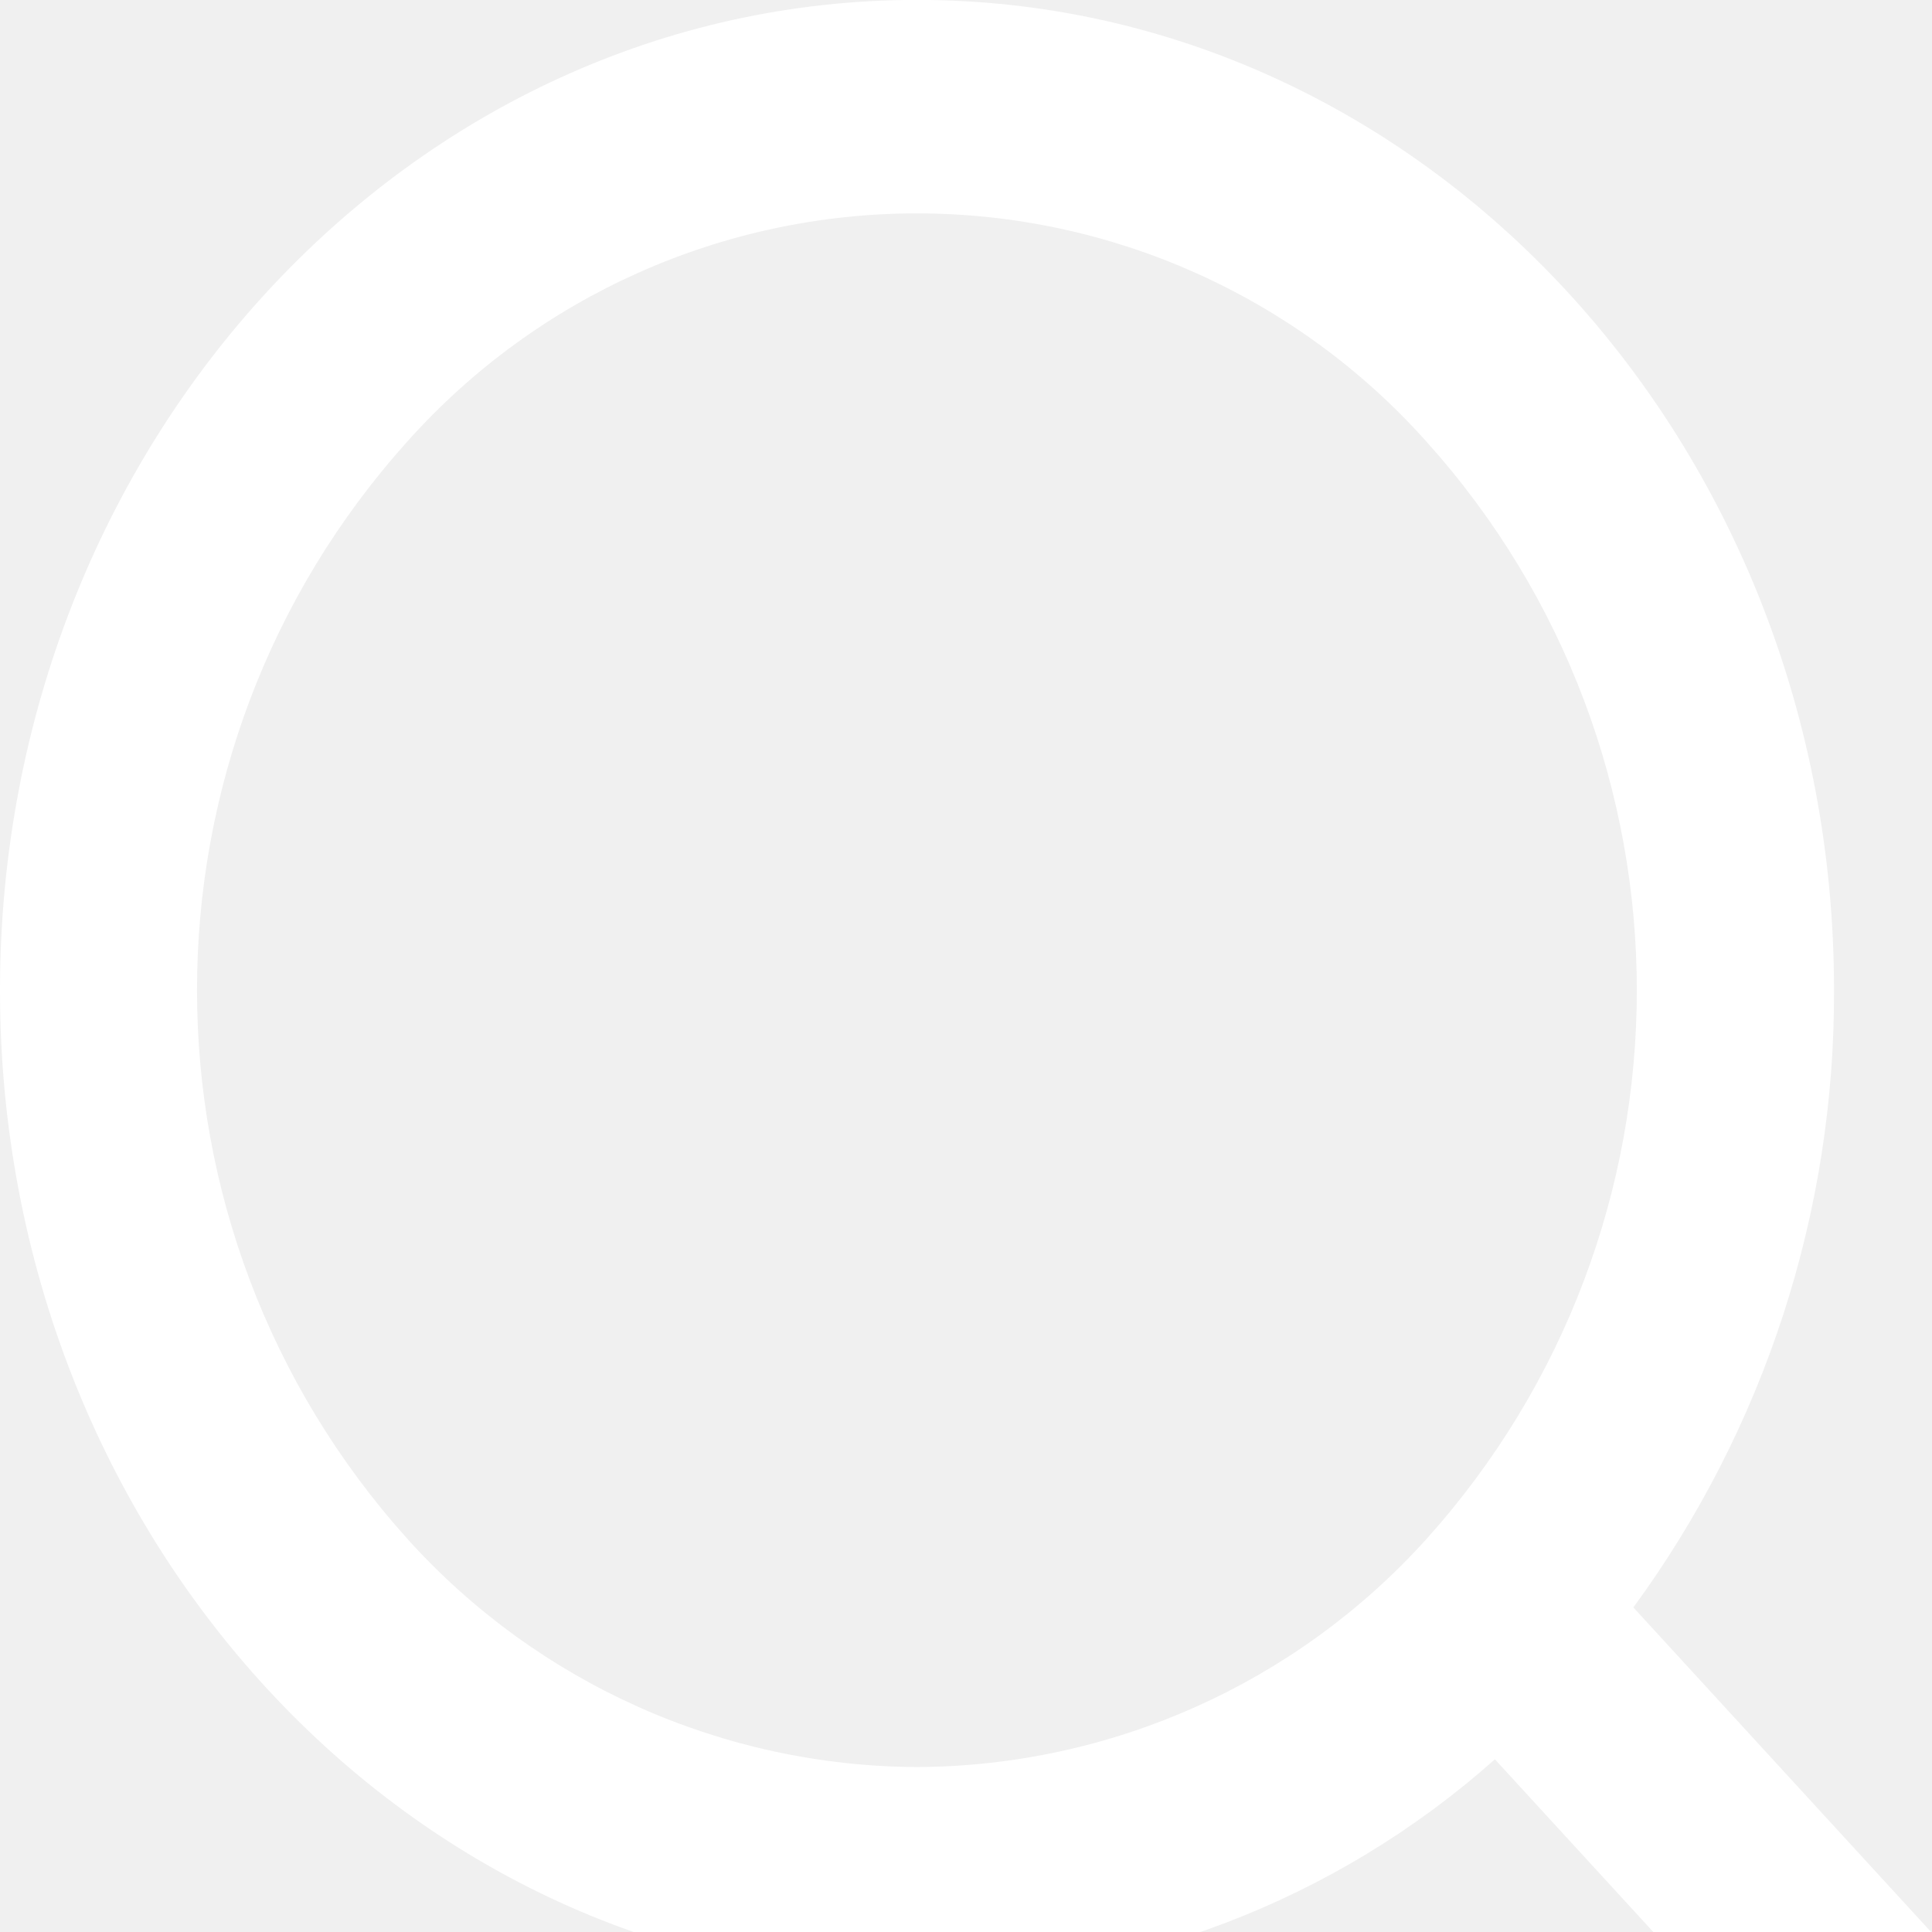
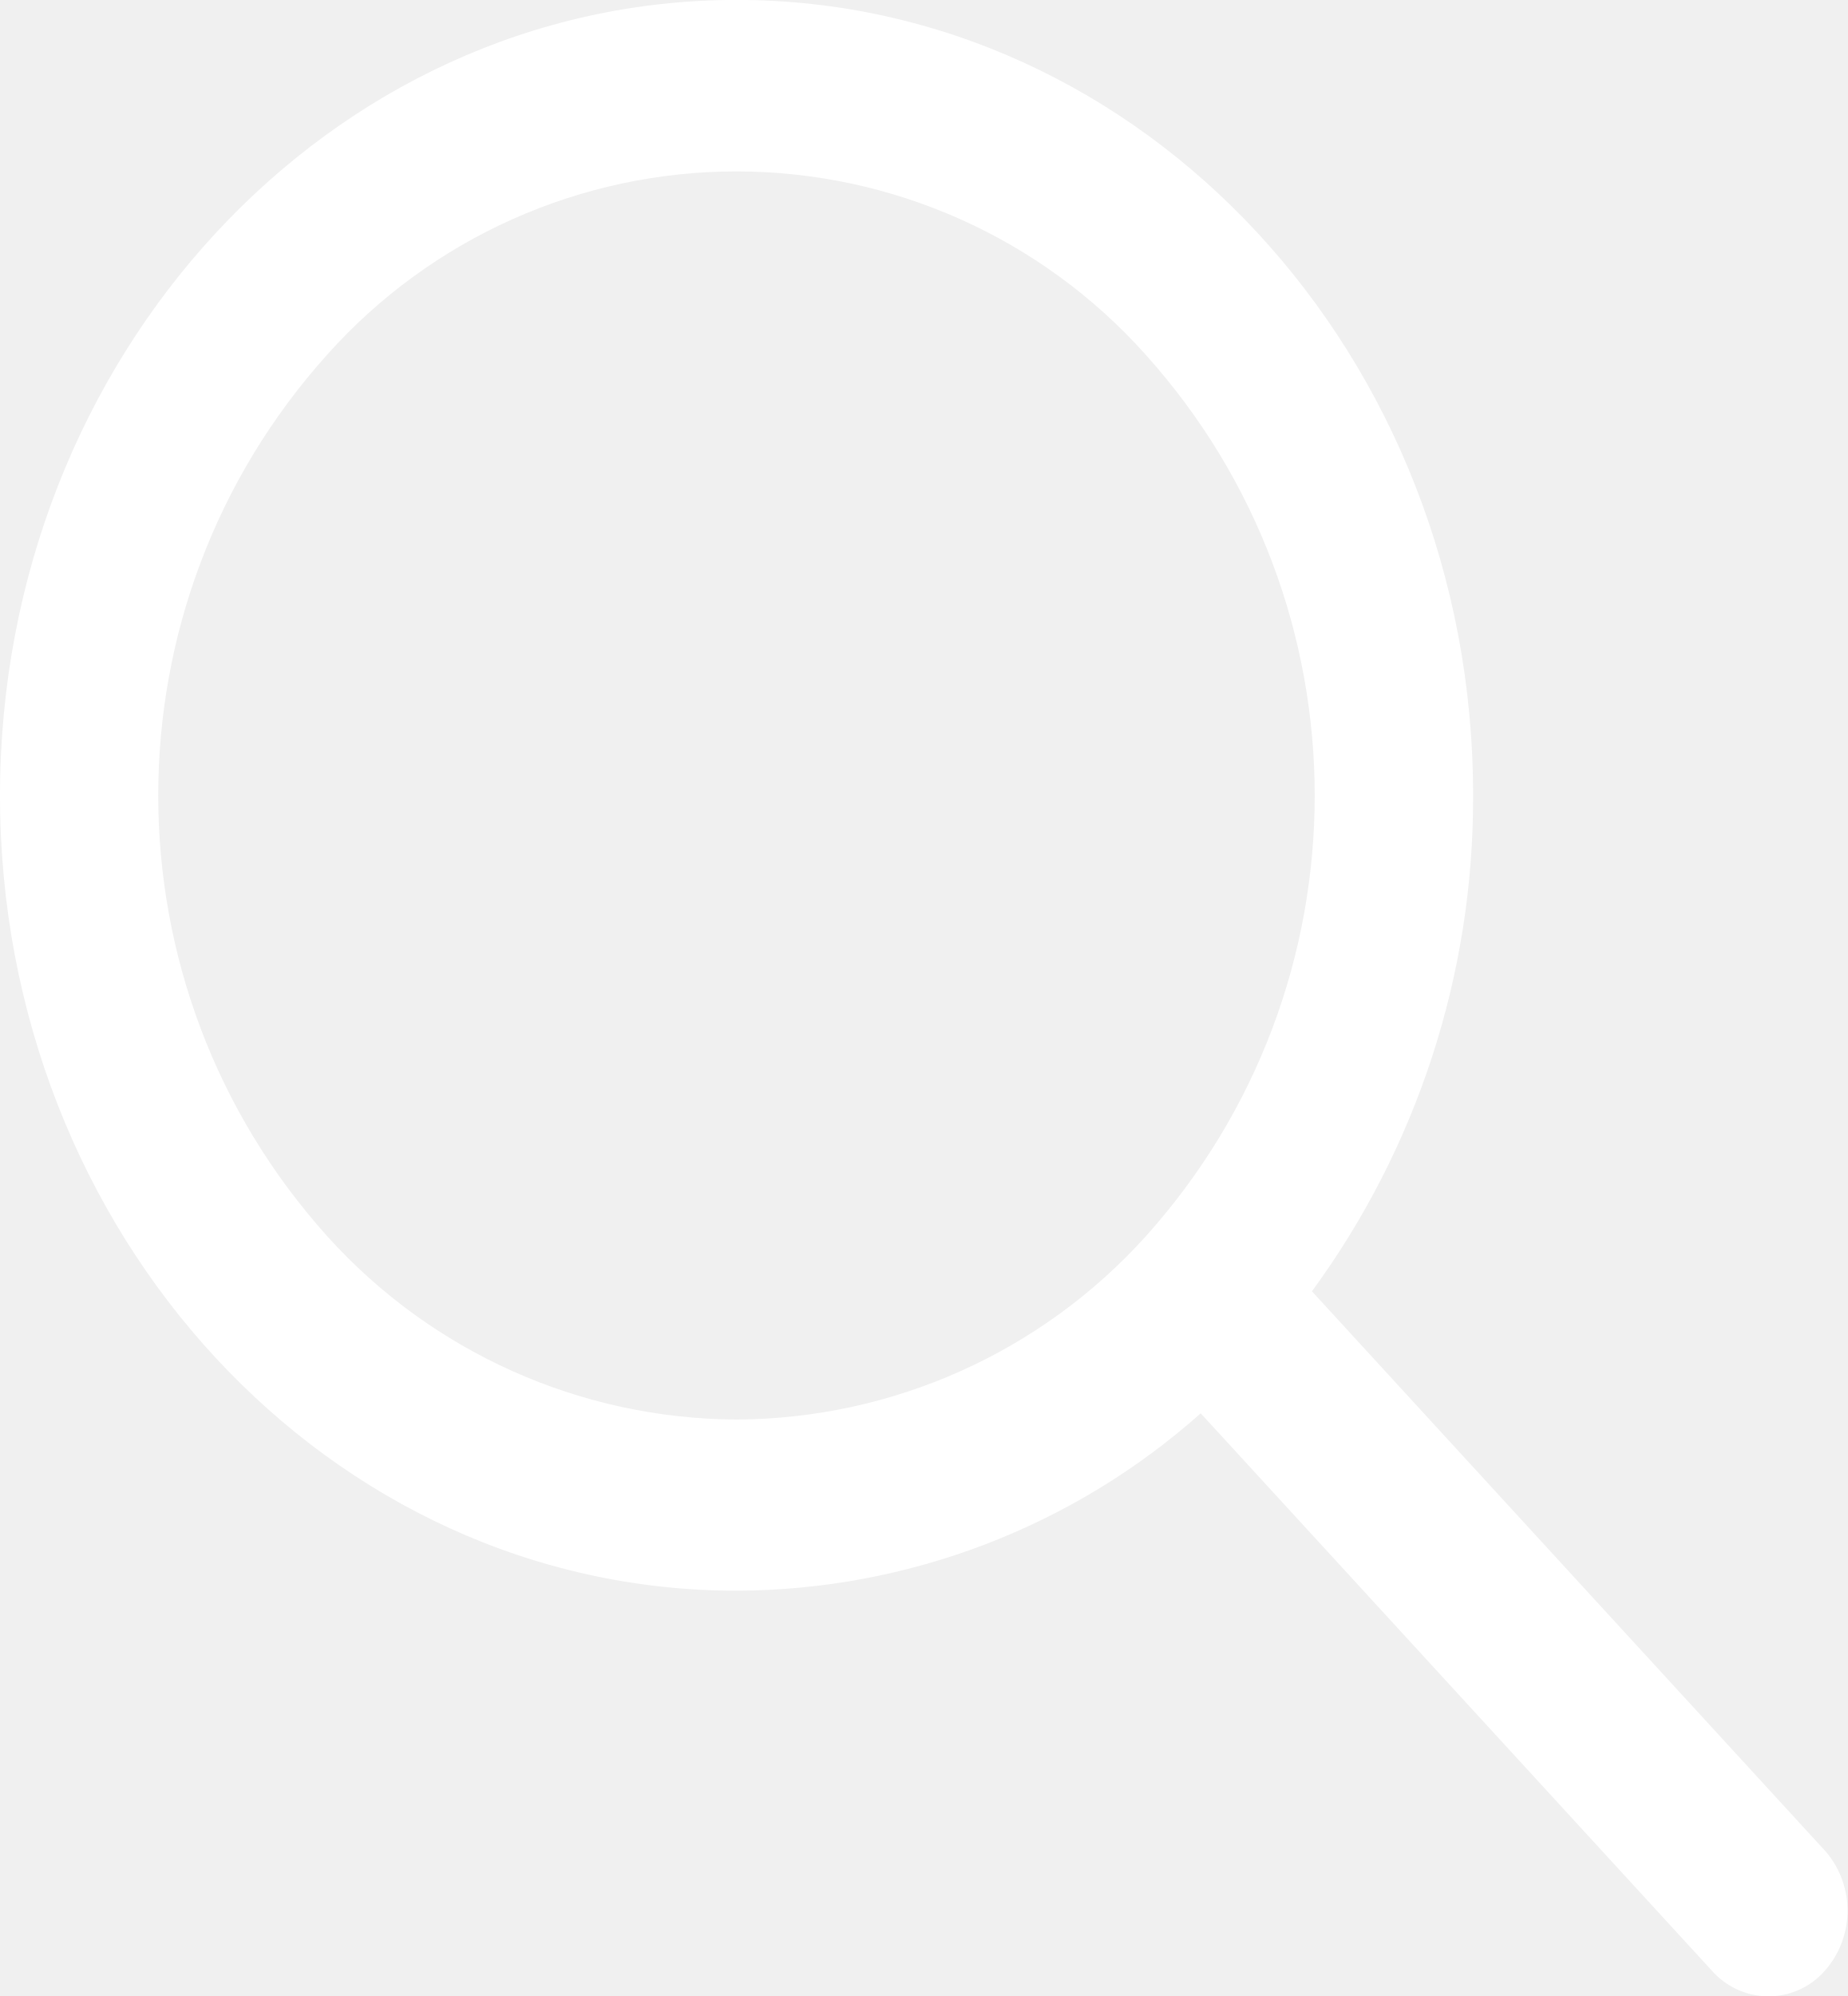
- <svg xmlns="http://www.w3.org/2000/svg" width="20" height="20" viewBox="0 0 21 21">
-   <path id="Icon_ionic-ios-search-w" data-name="Icon ionic-ios-search-w" d="M29.207,29.545l-6.953-7.58a11.286,11.286,0,0,0,2.181-6.715c0-5.941-4.46-10.758-9.967-10.758S4.5,9.316,4.5,15.258s4.46,10.758,9.967,10.758a9.49,9.49,0,0,0,6.282-2.4l6.907,7.53a1.029,1.029,0,0,0,.775.359,1.015,1.015,0,0,0,.736-.316A1.23,1.23,0,0,0,29.207,29.545ZM14.467,23.7a7.5,7.5,0,0,1-5.534-2.475,8.921,8.921,0,0,1,0-11.939A7.424,7.424,0,0,1,20,9.288a8.921,8.921,0,0,1,0,11.939A7.5,7.5,0,0,1,14.467,23.7Z" transform="translate(-4.5 -4.493)" fill="#fff" />
+ <svg xmlns="http://www.w3.org/2000/svg" width="25" height="27.007" viewBox="0 0 25 27.007">
+   <path id="Icon_ionic-ios-search" data-name="Icon ionic-ios-search" d="M29.207,29.545l-6.953-7.58a11.286,11.286,0,0,0,2.181-6.715c0-5.941-4.46-10.758-9.967-10.758S4.5,9.316,4.5,15.258s4.46,10.758,9.967,10.758a9.49,9.49,0,0,0,6.282-2.4l6.907,7.53a1.029,1.029,0,0,0,.775.359,1.015,1.015,0,0,0,.736-.316A1.23,1.23,0,0,0,29.207,29.545ZM14.467,23.7a7.5,7.5,0,0,1-5.534-2.475,8.921,8.921,0,0,1,0-11.939A7.424,7.424,0,0,1,20,9.288a8.921,8.921,0,0,1,0,11.939A7.5,7.5,0,0,1,14.467,23.7Z" transform="translate(-4.5 -4.493)" fill="#fff" />
</svg>
